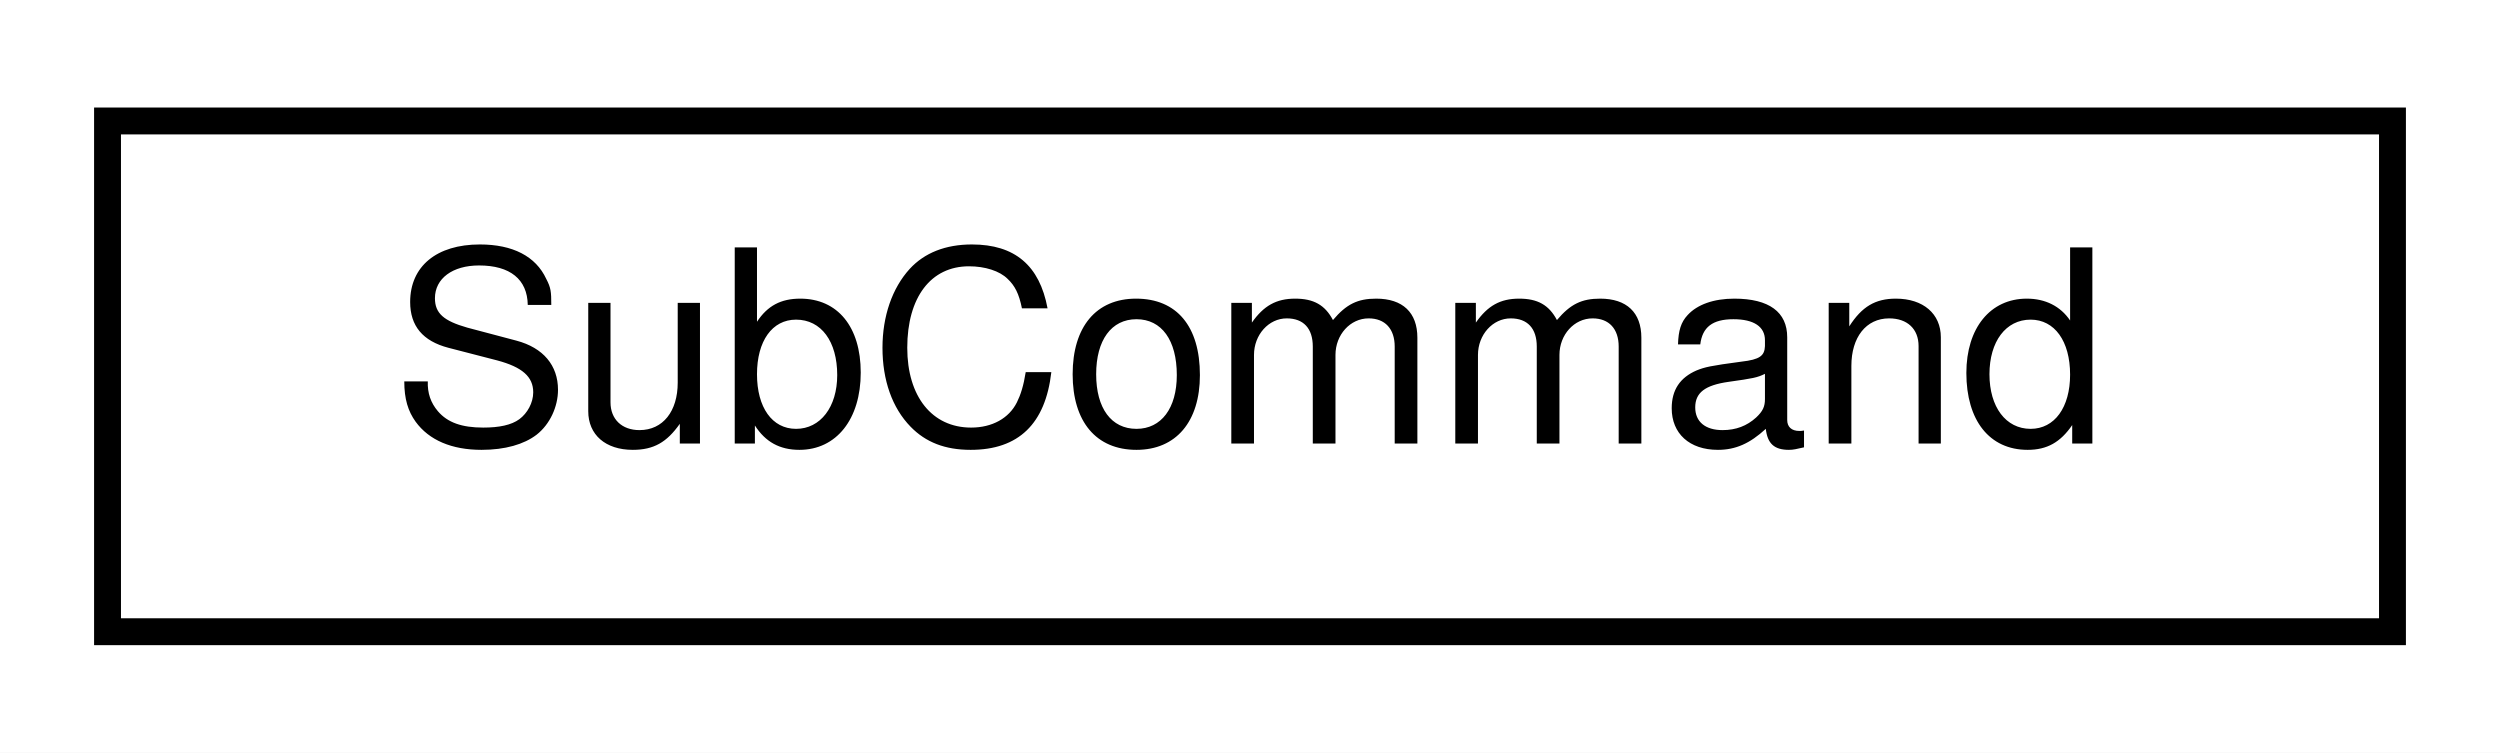
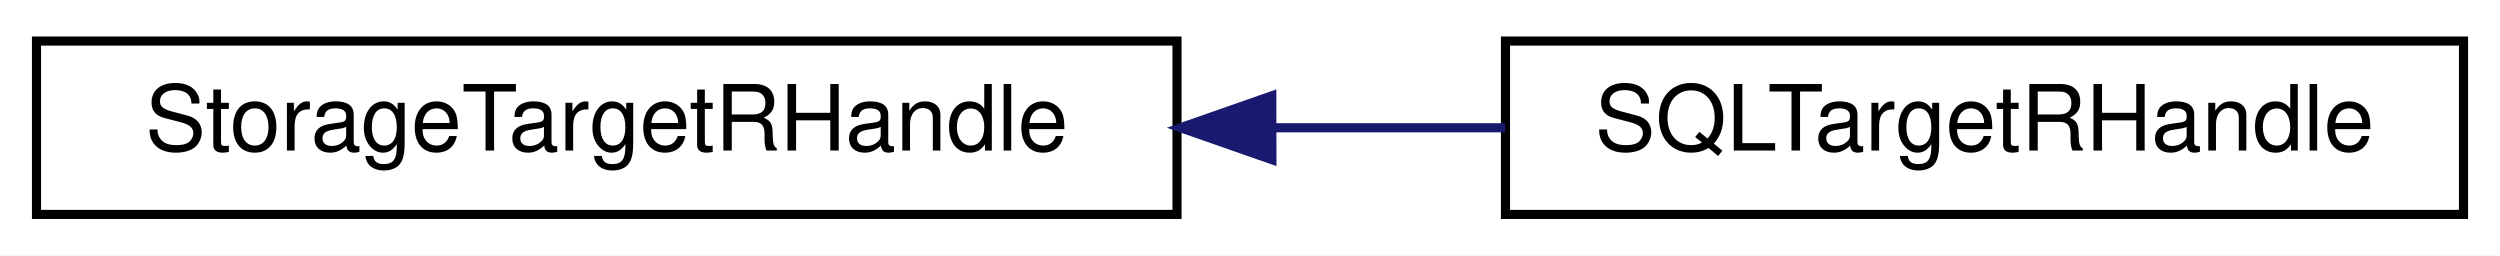
- <svg xmlns="http://www.w3.org/2000/svg" xmlns:xlink="http://www.w3.org/1999/xlink" width="93pt" height="28pt" viewBox="0.00 0.00 93.00 28.00">
+ <svg xmlns="http://www.w3.org/2000/svg" xmlns:xlink="http://www.w3.org/1999/xlink" width="274pt" height="28pt" viewBox="0.00 0.00 274.00 28.00">
  <g id="graph0" class="graph" transform="scale(1 1) rotate(0) translate(4 24)">
-     <polygon fill="white" stroke="transparent" points="-4,4 -4,-24 89,-24 89,4 -4,4" />
+     <polygon fill="white" stroke="transparent" points="-4,4 -4,-24 270,-24 270,4 -4,4" />
    <g id="node1" class="node">
      <g id="a_node1">
-         <a xlink:href="struct_sub_command.html" target="_top" xlink:title="SubCommand">
-           <polygon fill="white" stroke="black" points="0,-0.5 0,-19.5 85,-19.5 85,-0.5 0,-0.5" />
-           <text text-anchor="middle" x="42.5" y="-7.5" font-family="Helvetica,sans-Serif" font-size="10.00">SubCommand</text>
+         <a xlink:href="class_storage_target_r_handle.html" target="_top" xlink:title="StorageTargetRHandle">
+           <polygon fill="white" stroke="black" points="0,-0.5 0,-19.5 125,-19.5 125,-0.5 0,-0.5" />
+           <text text-anchor="middle" x="62.5" y="-7.5" font-family="Helvetica,sans-Serif" font-size="10.00">StorageTargetRHandle</text>
        </a>
      </g>
    </g>
+     <g id="node2" class="node">
+       <g id="a_node2">
+         <a xlink:href="class_s_q_l_target_r_handle.html" target="_top" xlink:title="SQLTargetRHandle">
+           <polygon fill="white" stroke="black" points="161,-0.5 161,-19.5 266,-19.5 266,-0.5 161,-0.5" />
+           <text text-anchor="middle" x="213.5" y="-7.5" font-family="Helvetica,sans-Serif" font-size="10.00">SQLTargetRHandle</text>
+         </a>
+       </g>
+     </g>
+     <g id="edge1" class="edge">
+       <path fill="none" stroke="midnightblue" d="M135.46,-10C144.07,-10 152.72,-10 160.97,-10" />
+       <polygon fill="midnightblue" stroke="midnightblue" points="135.4,-6.5 125.39,-10 135.39,-13.5 135.4,-6.5" />
+     </g>
  </g>
</svg>
